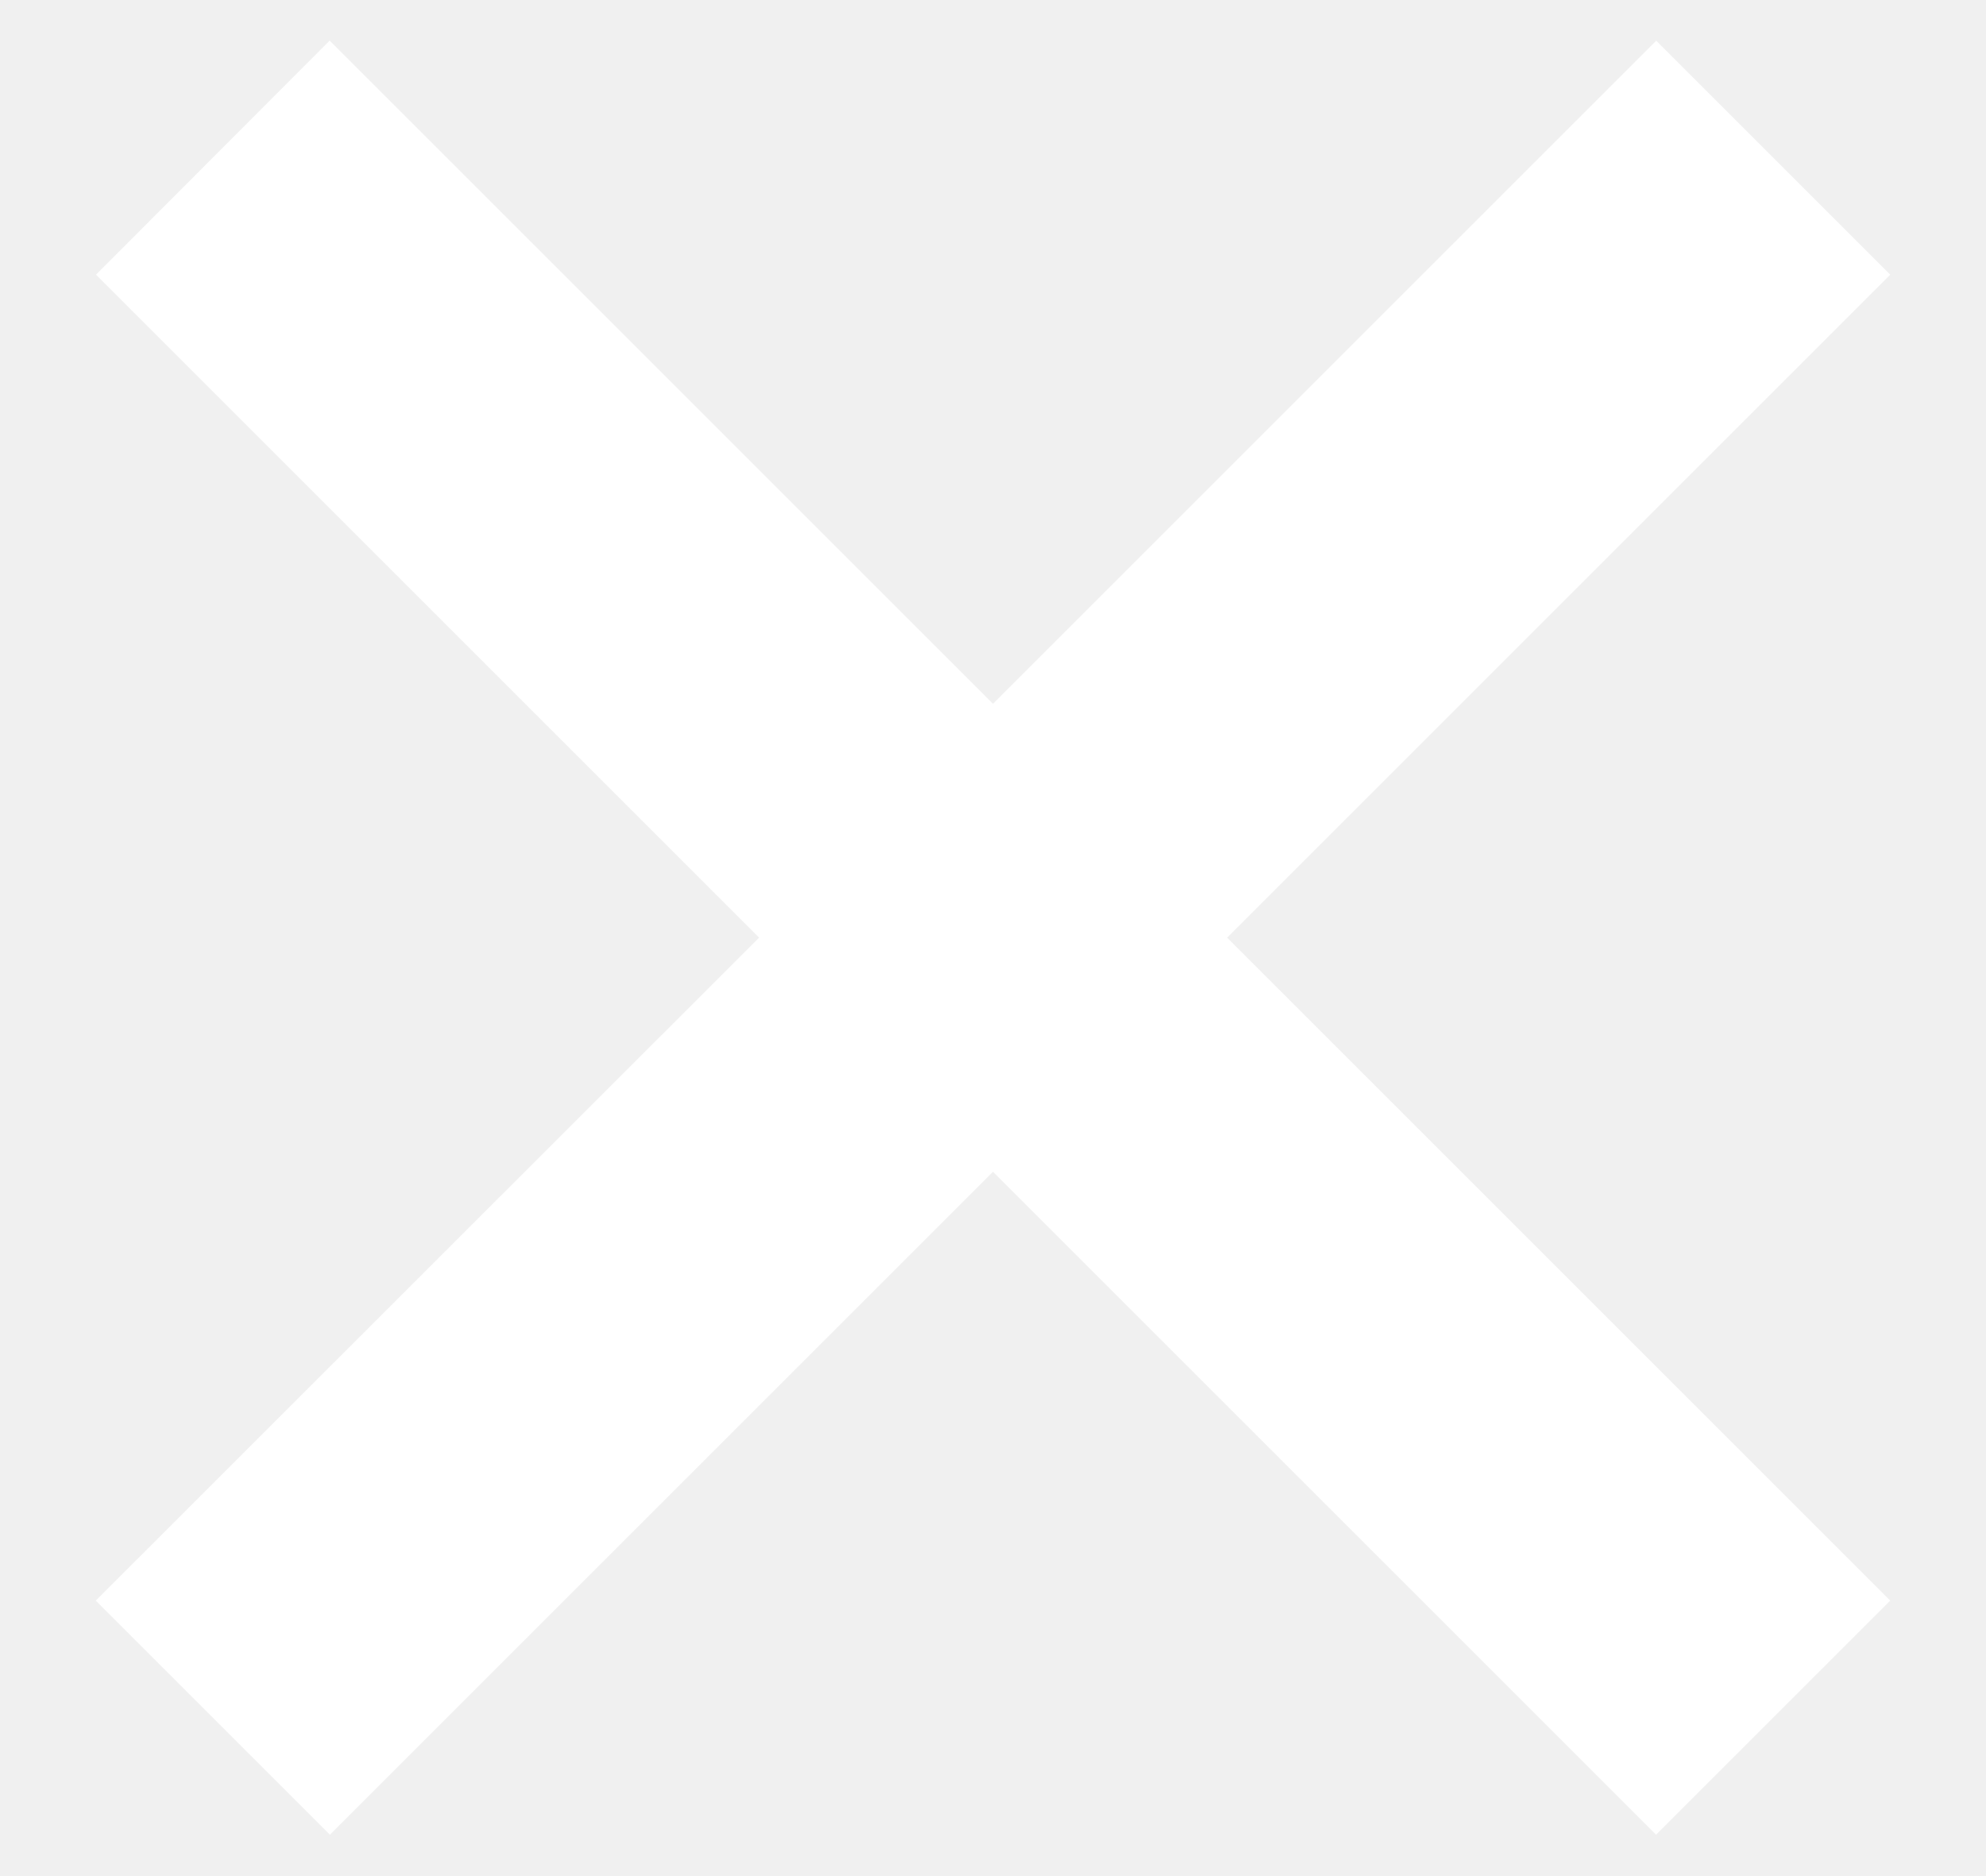
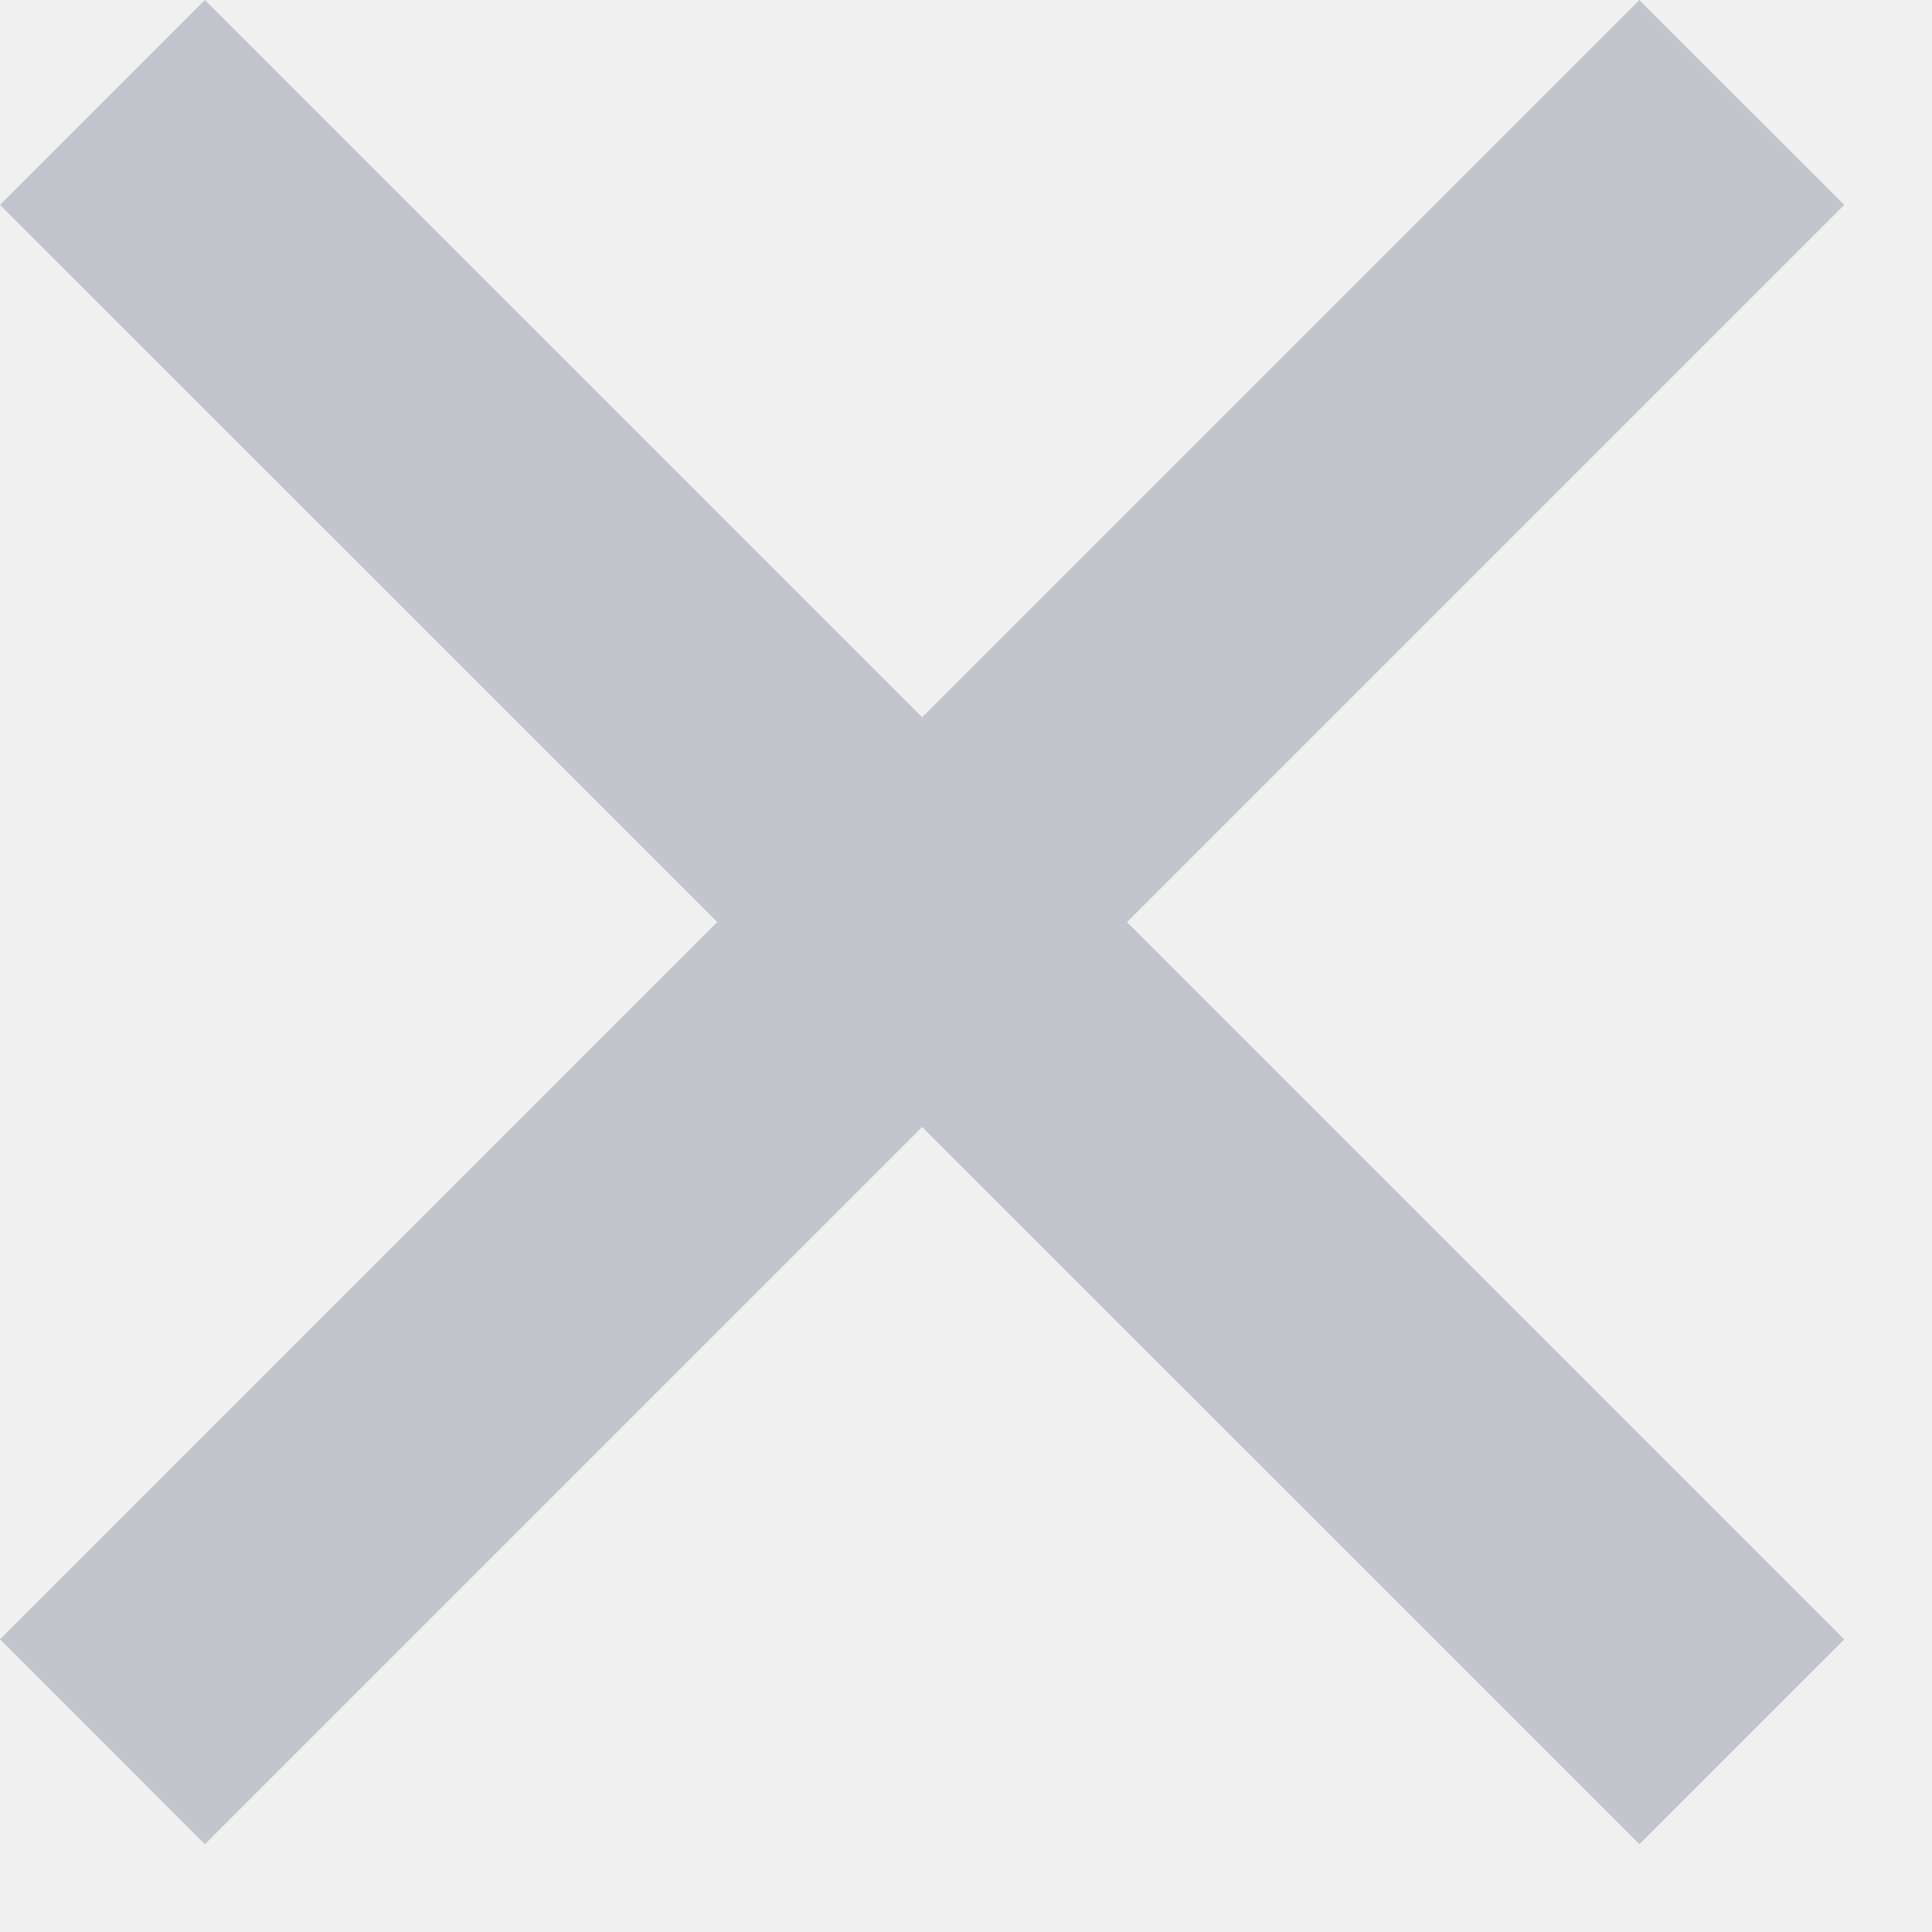
- <svg xmlns="http://www.w3.org/2000/svg" width="18" height="17">
-   <path fill="#FFF" fill-rule="evenodd" d="M15.01.368l2.122 2.122-6.01 6.01 6.01 6.01-2.122 2.122L9 10.622l-6.01 6.01L.868 14.51 6.88 8.5.87 2.49 2.988.368 9 6.38 15.01.37z" />
+ <svg xmlns="http://www.w3.org/2000/svg" width="20" height="20">
+   <path fill="#3B4262" fill-rule="evenodd" d="M16.97 0l2.122 2.121-7.425 7.425 7.425 7.425-2.121 2.12-7.425-7.424-7.425 7.425L0 16.97l7.425-7.425L0 2.121 2.121 0l7.425 7.425L16.971 0z" opacity=".25" />
</svg>
